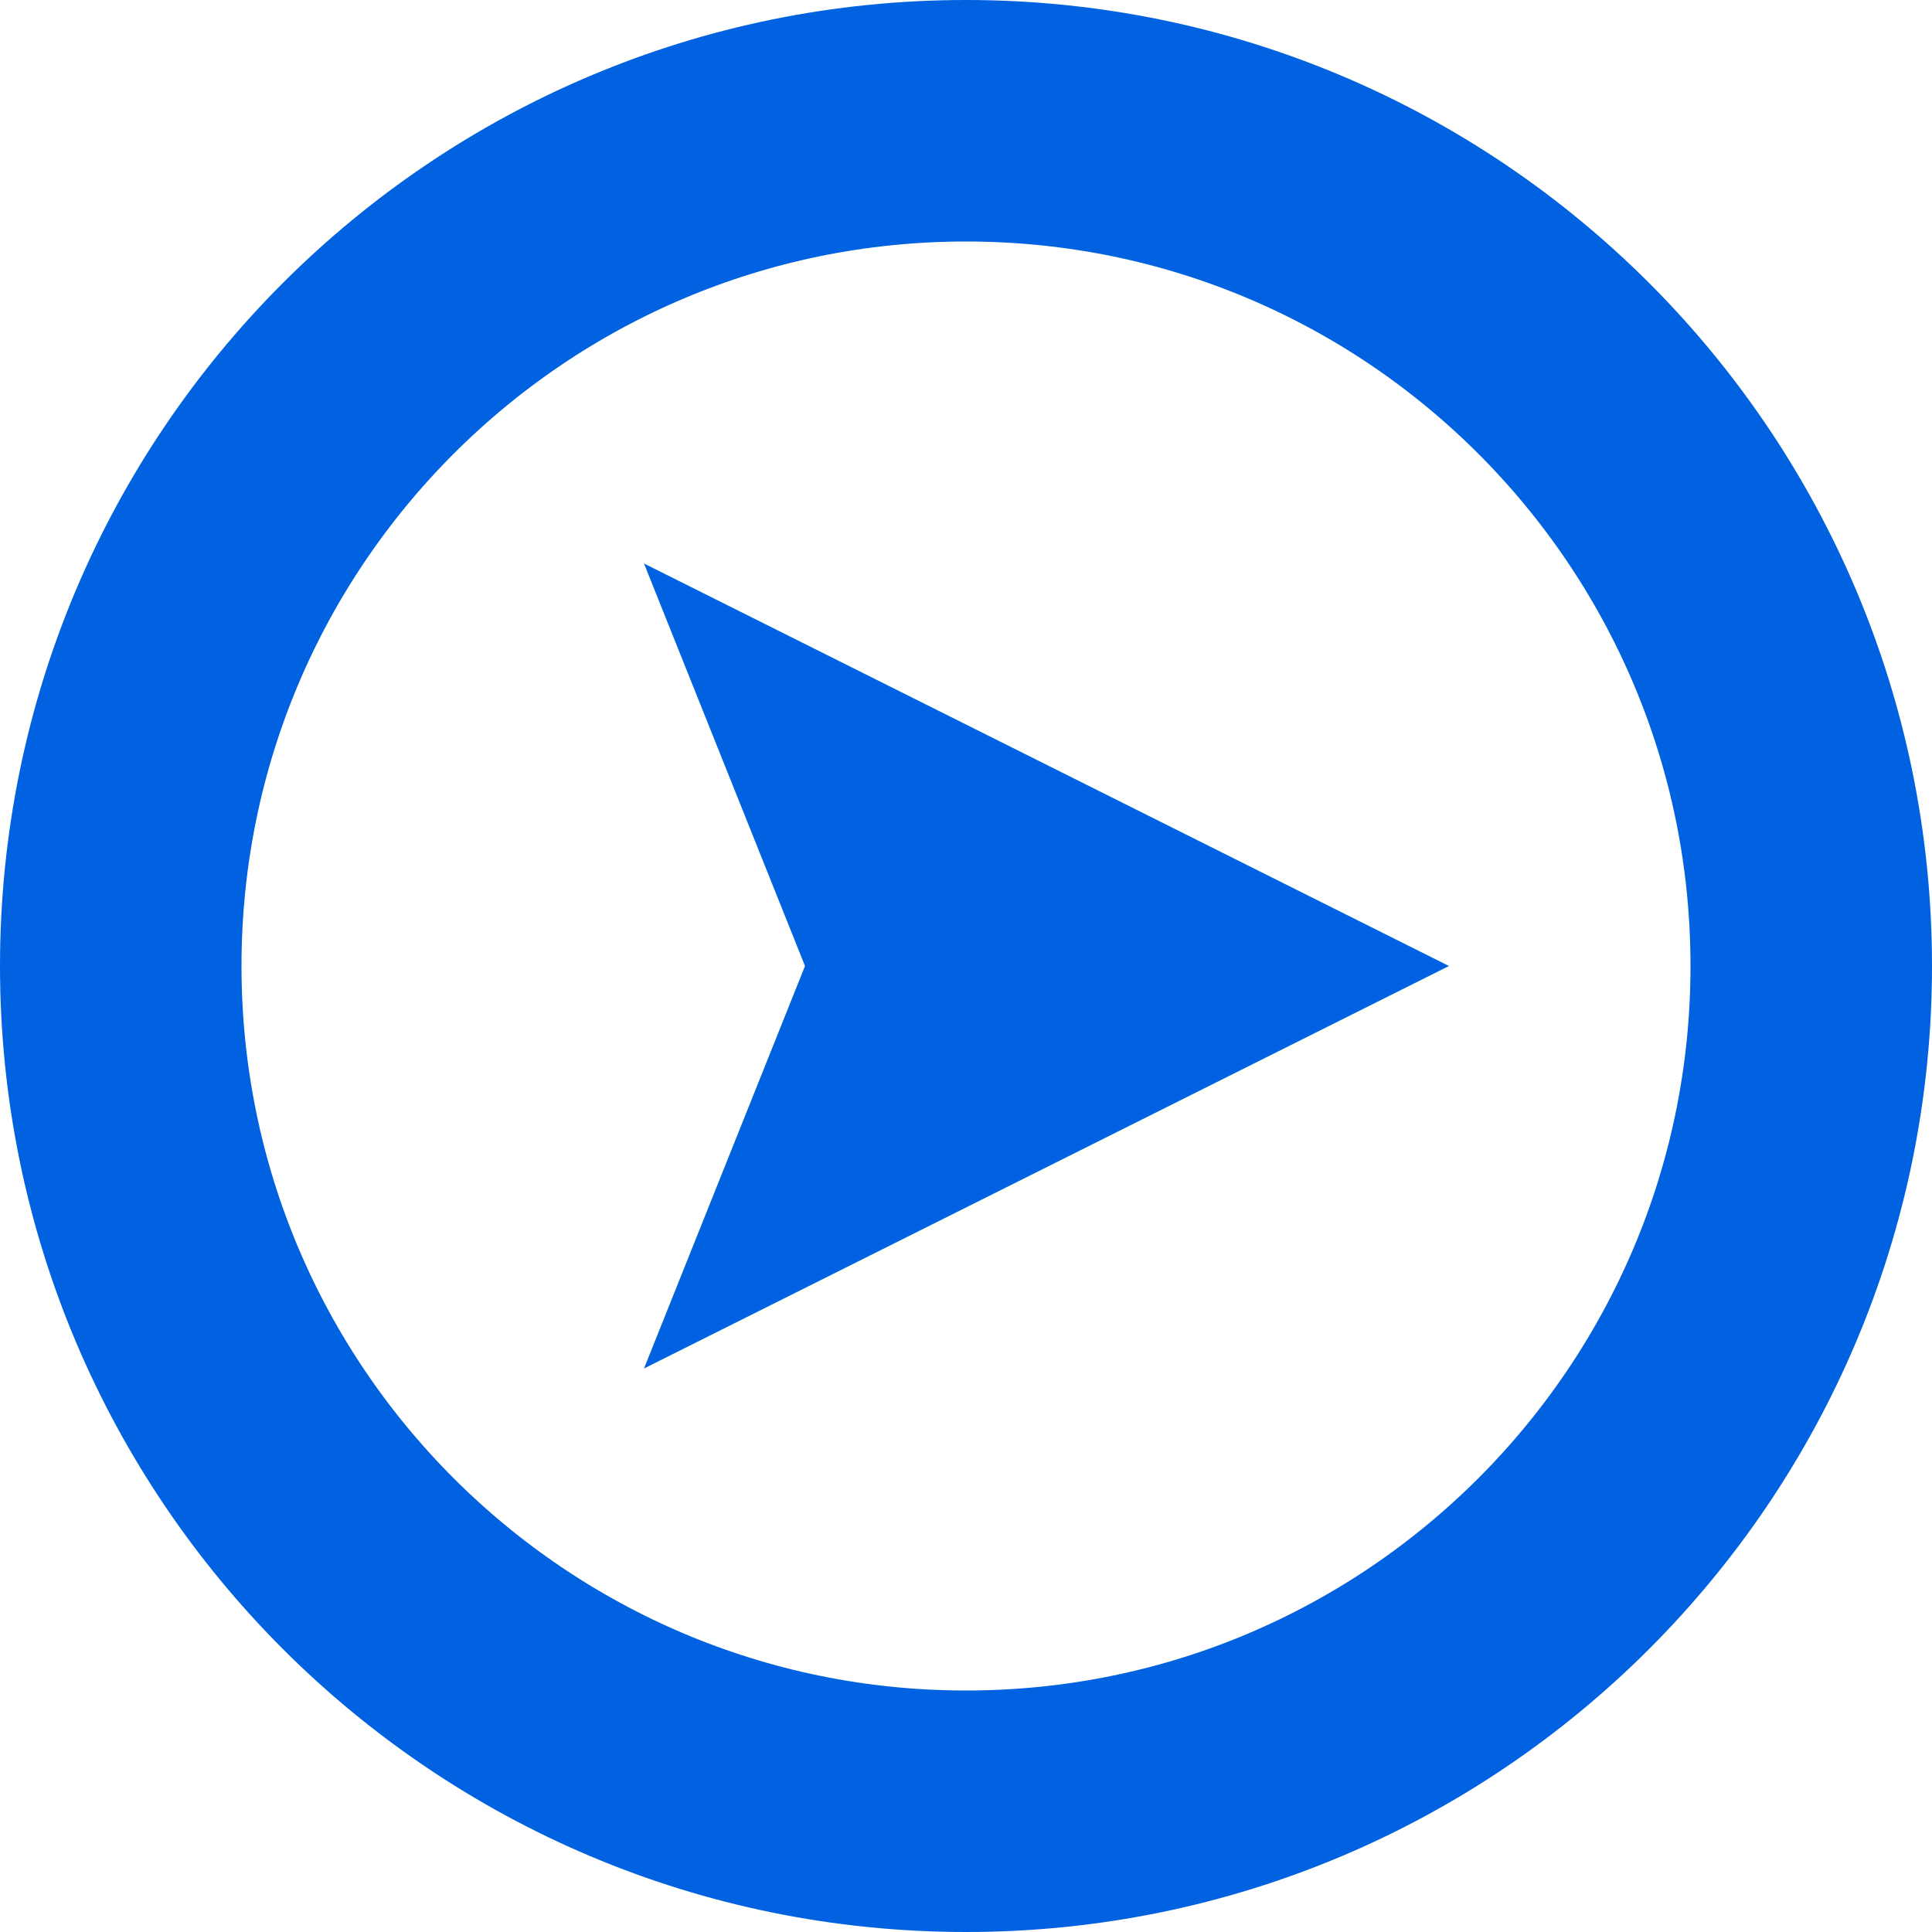
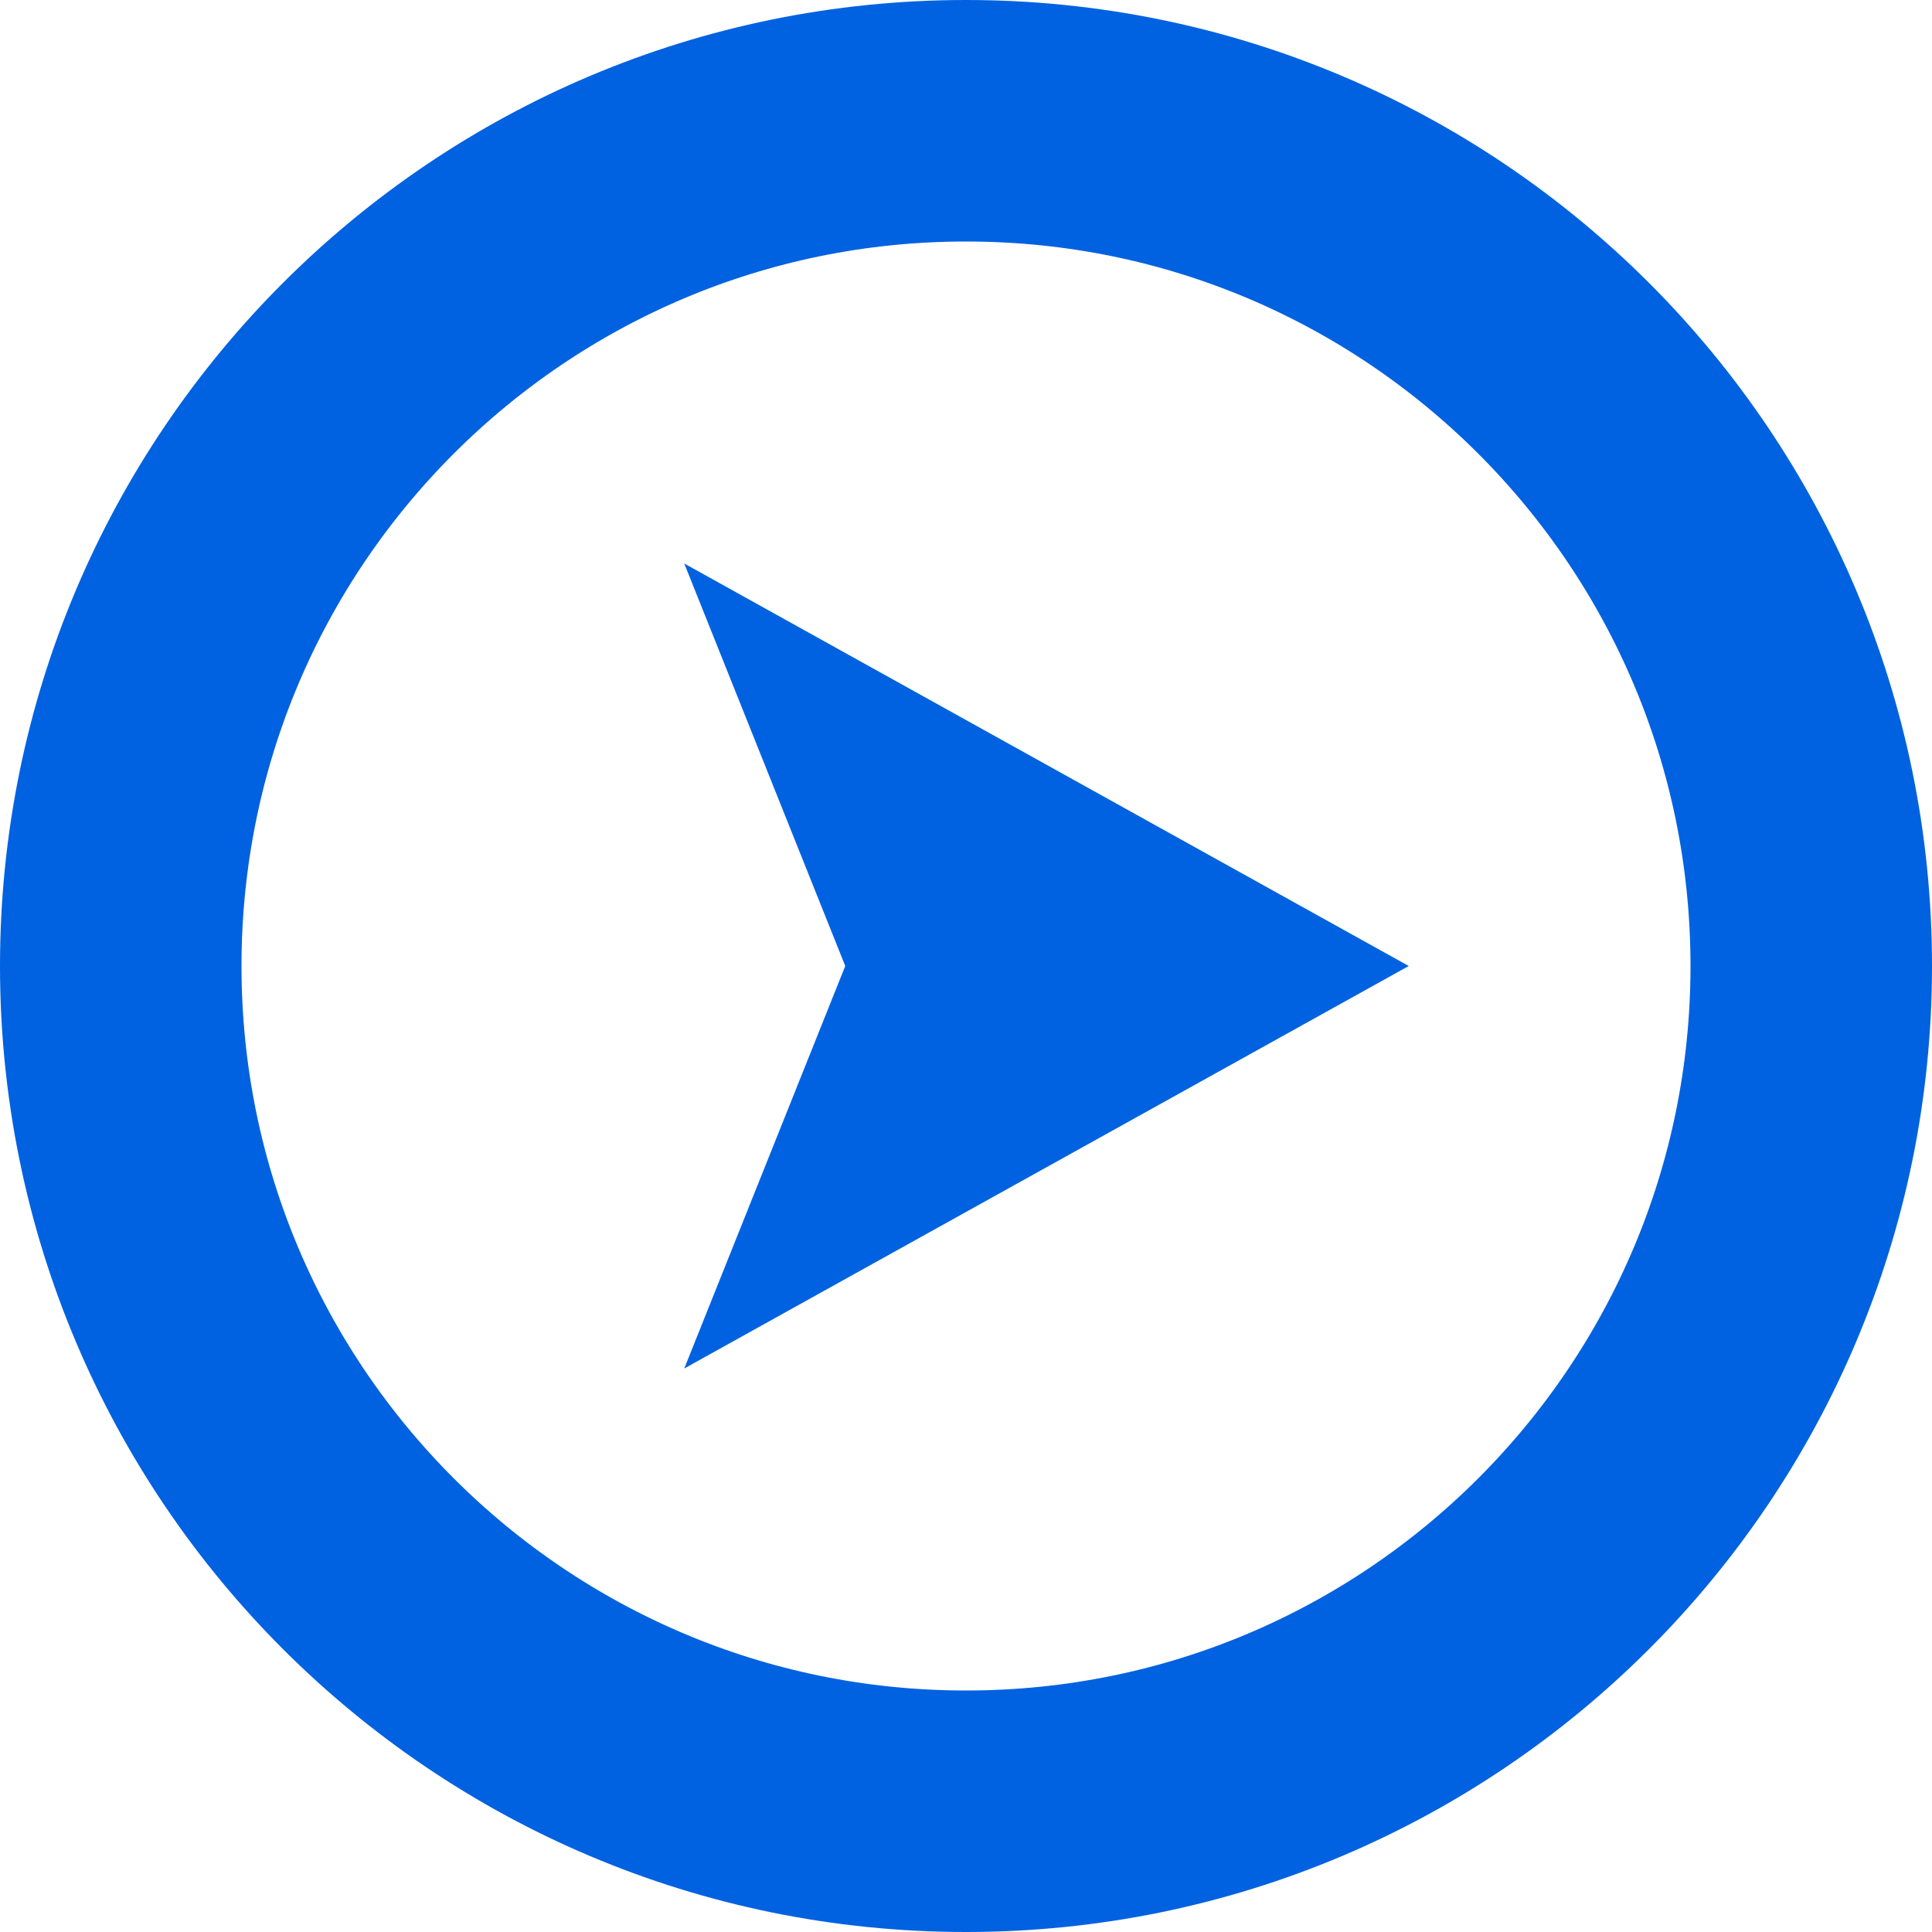
<svg xmlns="http://www.w3.org/2000/svg" height="24" viewBox="0 0 24 24" width="24">
  <g fill="none" fill-rule="evenodd">
    <circle cx="12" cy="12" r="10.5" stroke="#0062e0" stroke-width="3" />
-     <path d="m13 7 5 10-5-2-5 2z" fill="#0062e0" transform="matrix(0 1 -1 0 25 -1)" />
+     <path d="m13 7.5 5 9-5-2-5 2z" fill="#0062e0" transform="matrix(0 1 -1 0 25 -1)" />
  </g>
</svg>
